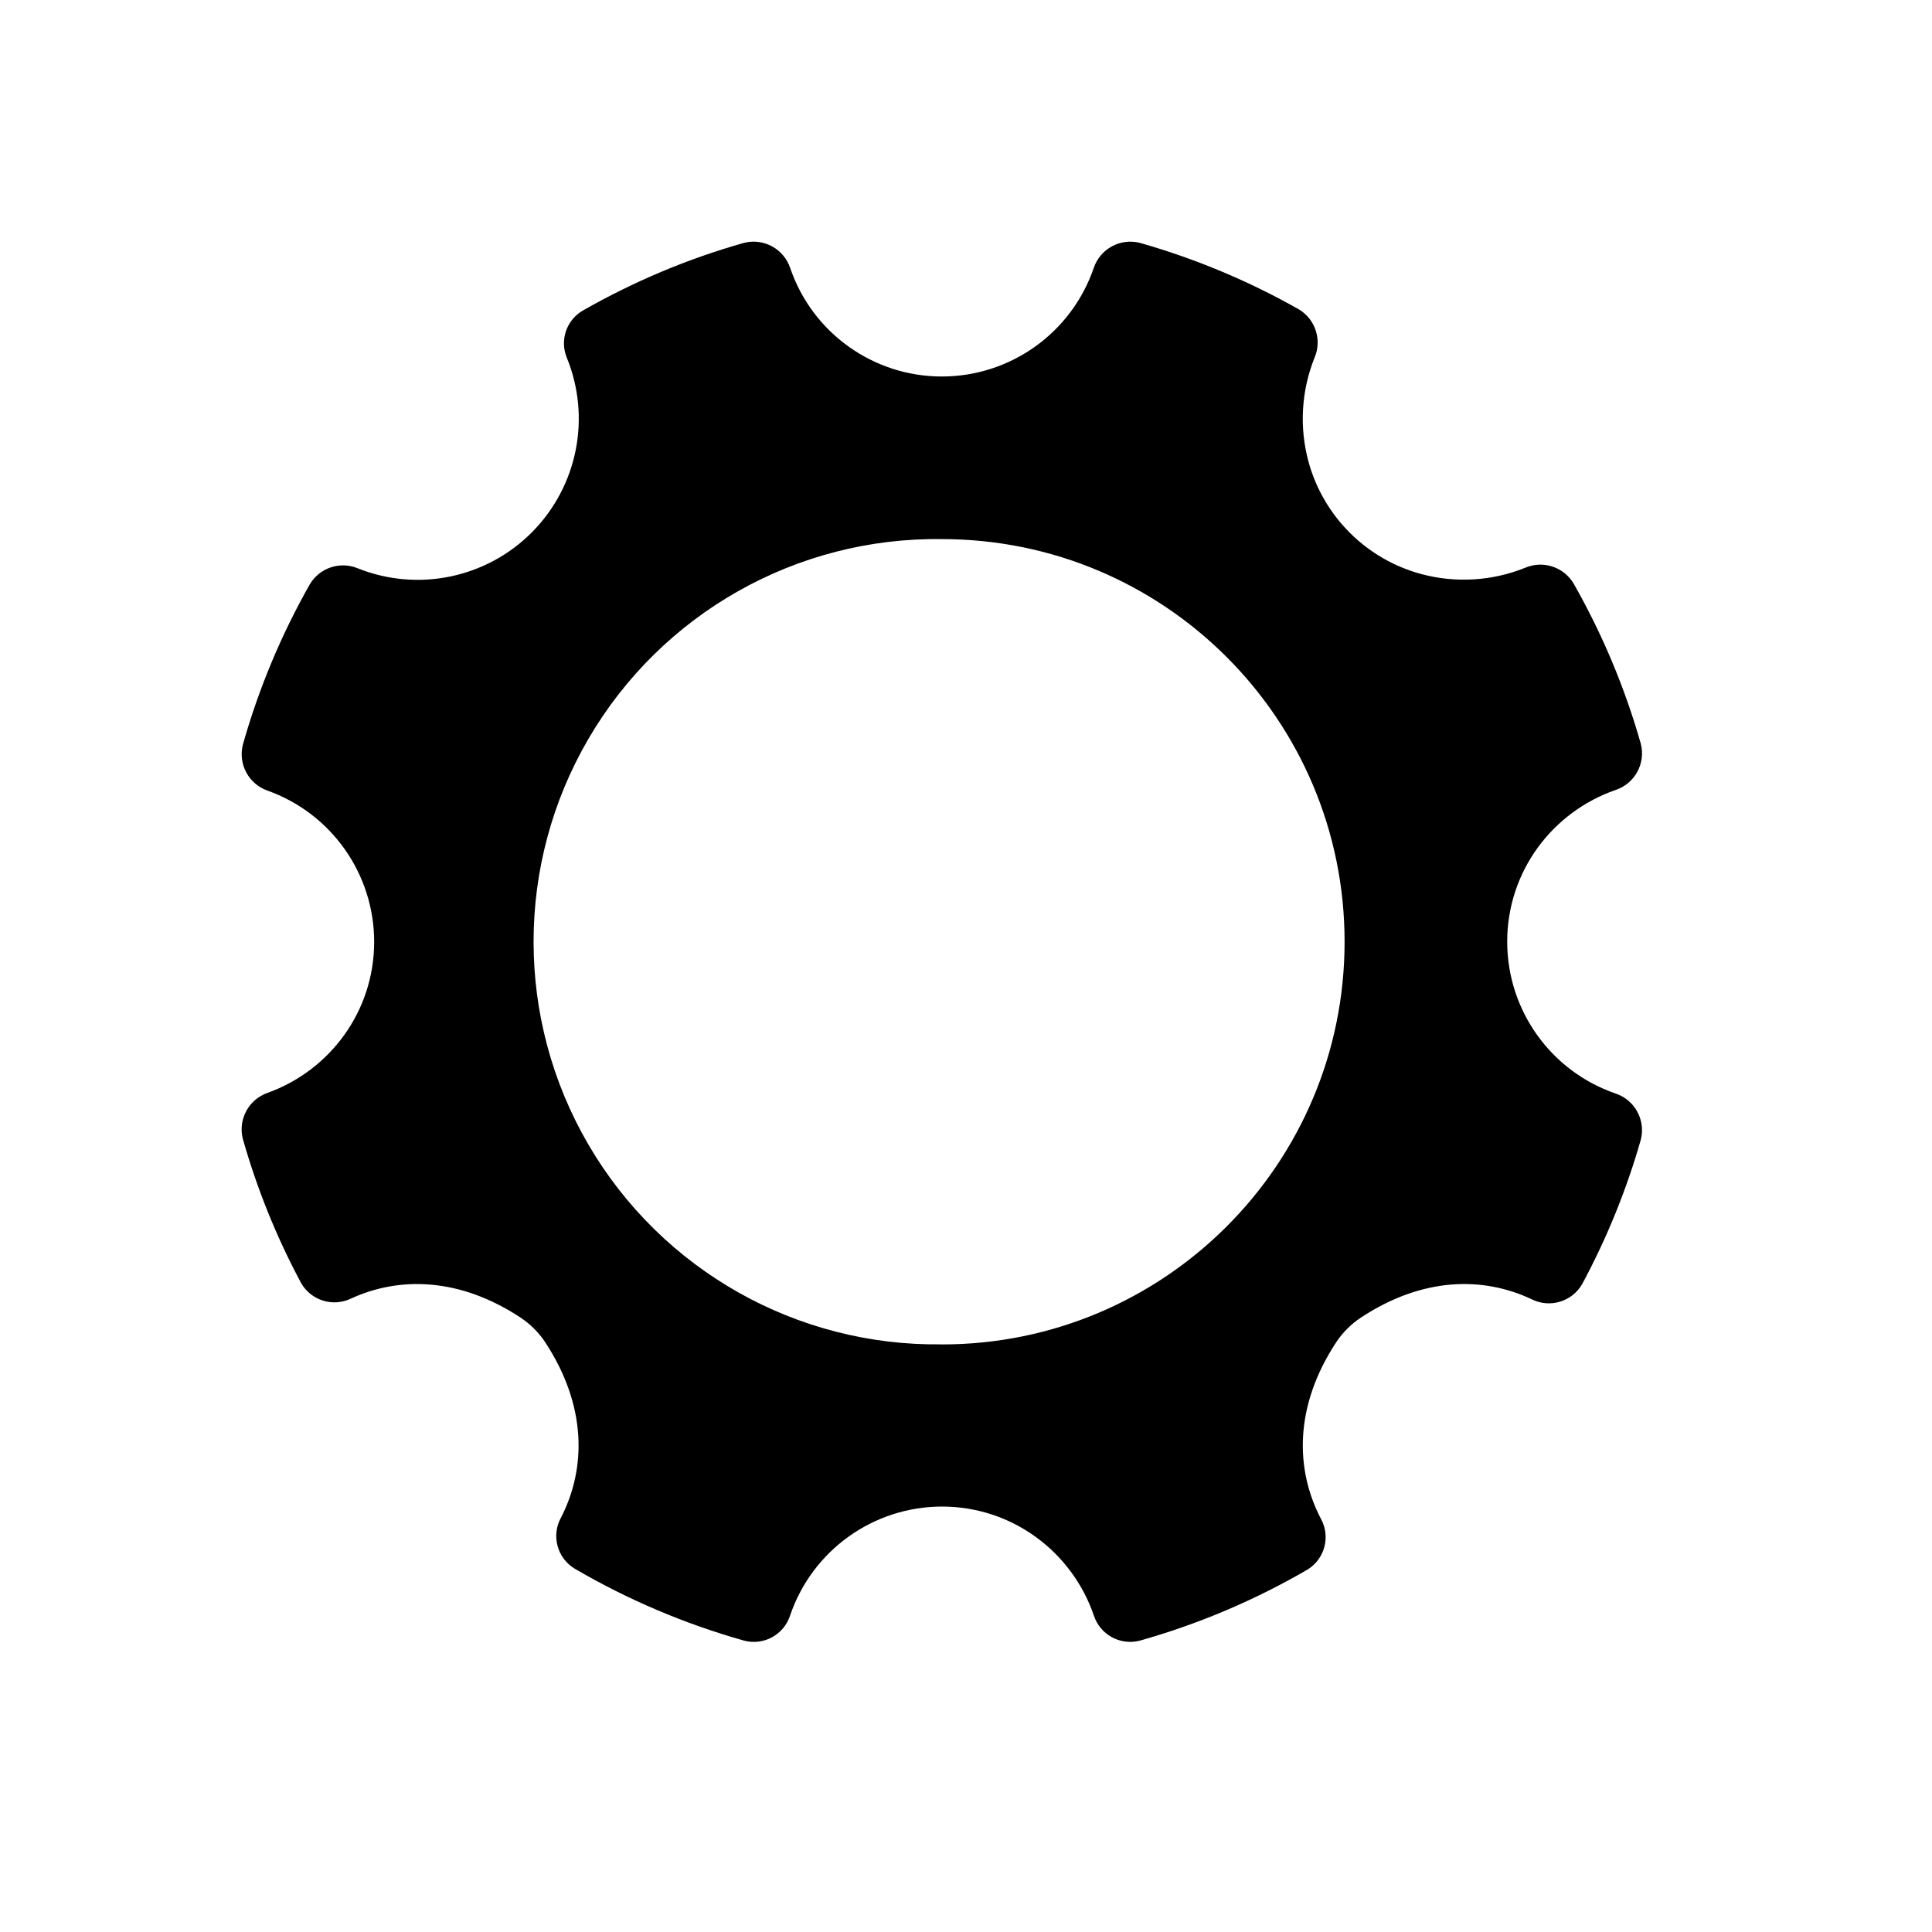
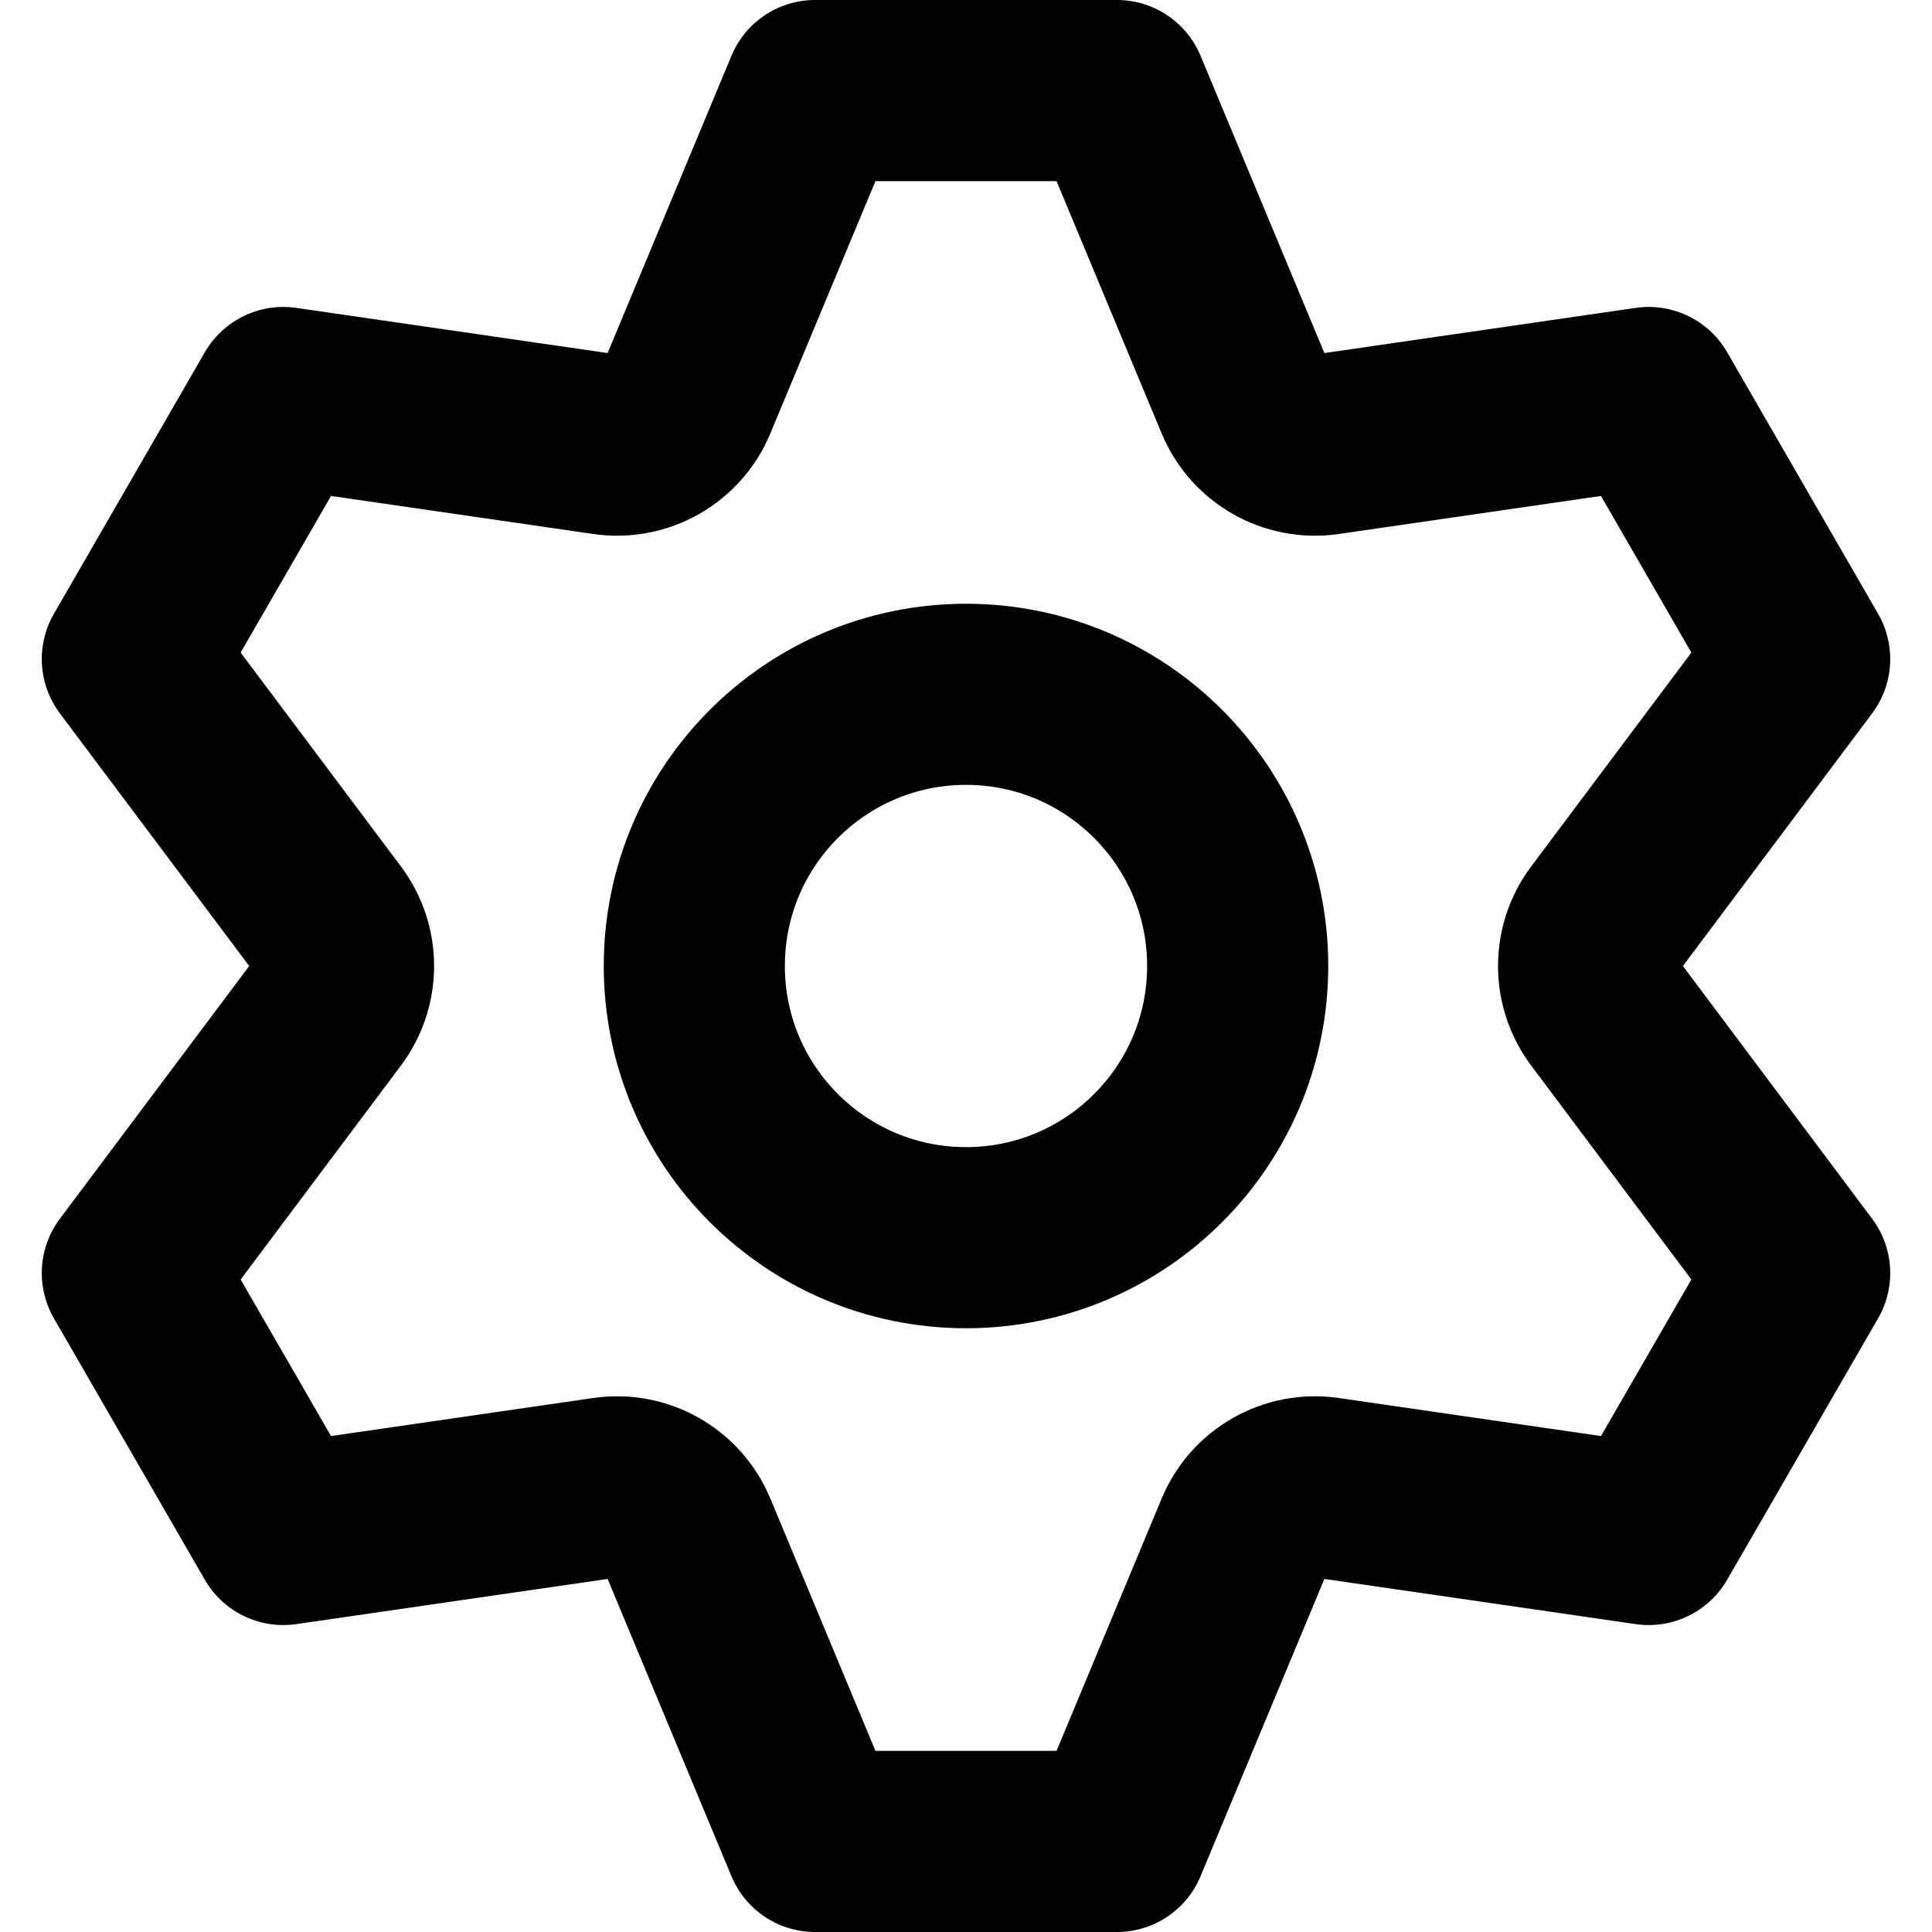
- <svg xmlns="http://www.w3.org/2000/svg" width="24" height="24" viewBox="0 0 24 24" role="presentation">
-   <path fill="currentcolor" fill-rule="evenodd" d="M11.701 16.7a5.002 5.002 0 1 1 0-10.003 5.002 5.002 0 0 1 0 10.004m8.368-3.117a1.995 1.995 0 0 1-1.346-1.885c0-.876.563-1.613 1.345-1.885a.48.48 0 0 0 .315-.574 9 9 0 0 0-.836-1.993.48.48 0 0 0-.598-.195 2.04 2.04 0 0 1-1.29.08 1.99 1.99 0 0 1-1.404-1.395 2.04 2.04 0 0 1 .076-1.297.48.48 0 0 0-.196-.597 9 9 0 0 0-1.975-.826.48.48 0 0 0-.574.314 1.995 1.995 0 0 1-1.885 1.346 1.99 1.99 0 0 1-1.884-1.345.48.48 0 0 0-.575-.315c-.708.2-1.379.485-2.004.842a.47.47 0 0 0-.198.582A2.002 2.002 0 0 1 4.445 7.06a.48.48 0 0 0-.595.196 9 9 0 0 0-.833 1.994.48.48 0 0 0 .308.572 1.995 1.995 0 0 1 1.323 1.877c0 .867-.552 1.599-1.324 1.877a.48.48 0 0 0-.308.57 9 9 0 0 0 .723 1.79.477.477 0 0 0 .624.194c.595-.273 1.343-.264 2.104.238.117.077.225.185.302.3.527.8.512 1.58.198 2.188a.473.473 0 0 0 .168.628 9 9 0 0 0 2.11.897.474.474 0 0 0 .57-.313 1.995 1.995 0 0 1 1.886-1.353c.878 0 1.618.567 1.887 1.353a.475.475 0 0 0 .57.313 9 9 0 0 0 2.084-.883.473.473 0 0 0 .167-.631c-.318-.608-.337-1.393.191-2.195.077-.116.185-.225.302-.302.772-.511 1.527-.513 2.125-.23a.477.477 0 0 0 .628-.19 9 9 0 0 0 .728-1.793.48.48 0 0 0-.314-.573">
-   </path>
+ <svg xmlns="http://www.w3.org/2000/svg" fill="none" viewBox="0 0 16 16" role="presentation" class="css-1rmmprl">
+   <path stroke="currentcolor" stroke-linejoin="round" stroke-width="1.5" d="M6.75.75 5.687 3.302a.625.625 0 0 1-.667.378l-2.674-.388-1.25 2.166L2.72 7.625a.625.625 0 0 1 0 .75l-1.624 2.168 1.25 2.165 2.674-.388a.625.625 0 0 1 .667.378L6.75 15.25h2.5l1.063-2.552a.625.625 0 0 1 .667-.378l2.674.388 1.25-2.165-1.623-2.168a.625.625 0 0 1 0-.75l1.623-2.167-1.25-2.166-2.674.388a.625.625 0 0 1-.667-.378L9.25.75z" />
+   <path stroke="currentcolor" stroke-linejoin="round" stroke-width="1.5" d="M10.25 8a2.25 2.25 0 1 1-4.5 0 2.25 2.25 0 0 1 4.5 0Z" />
</svg>
